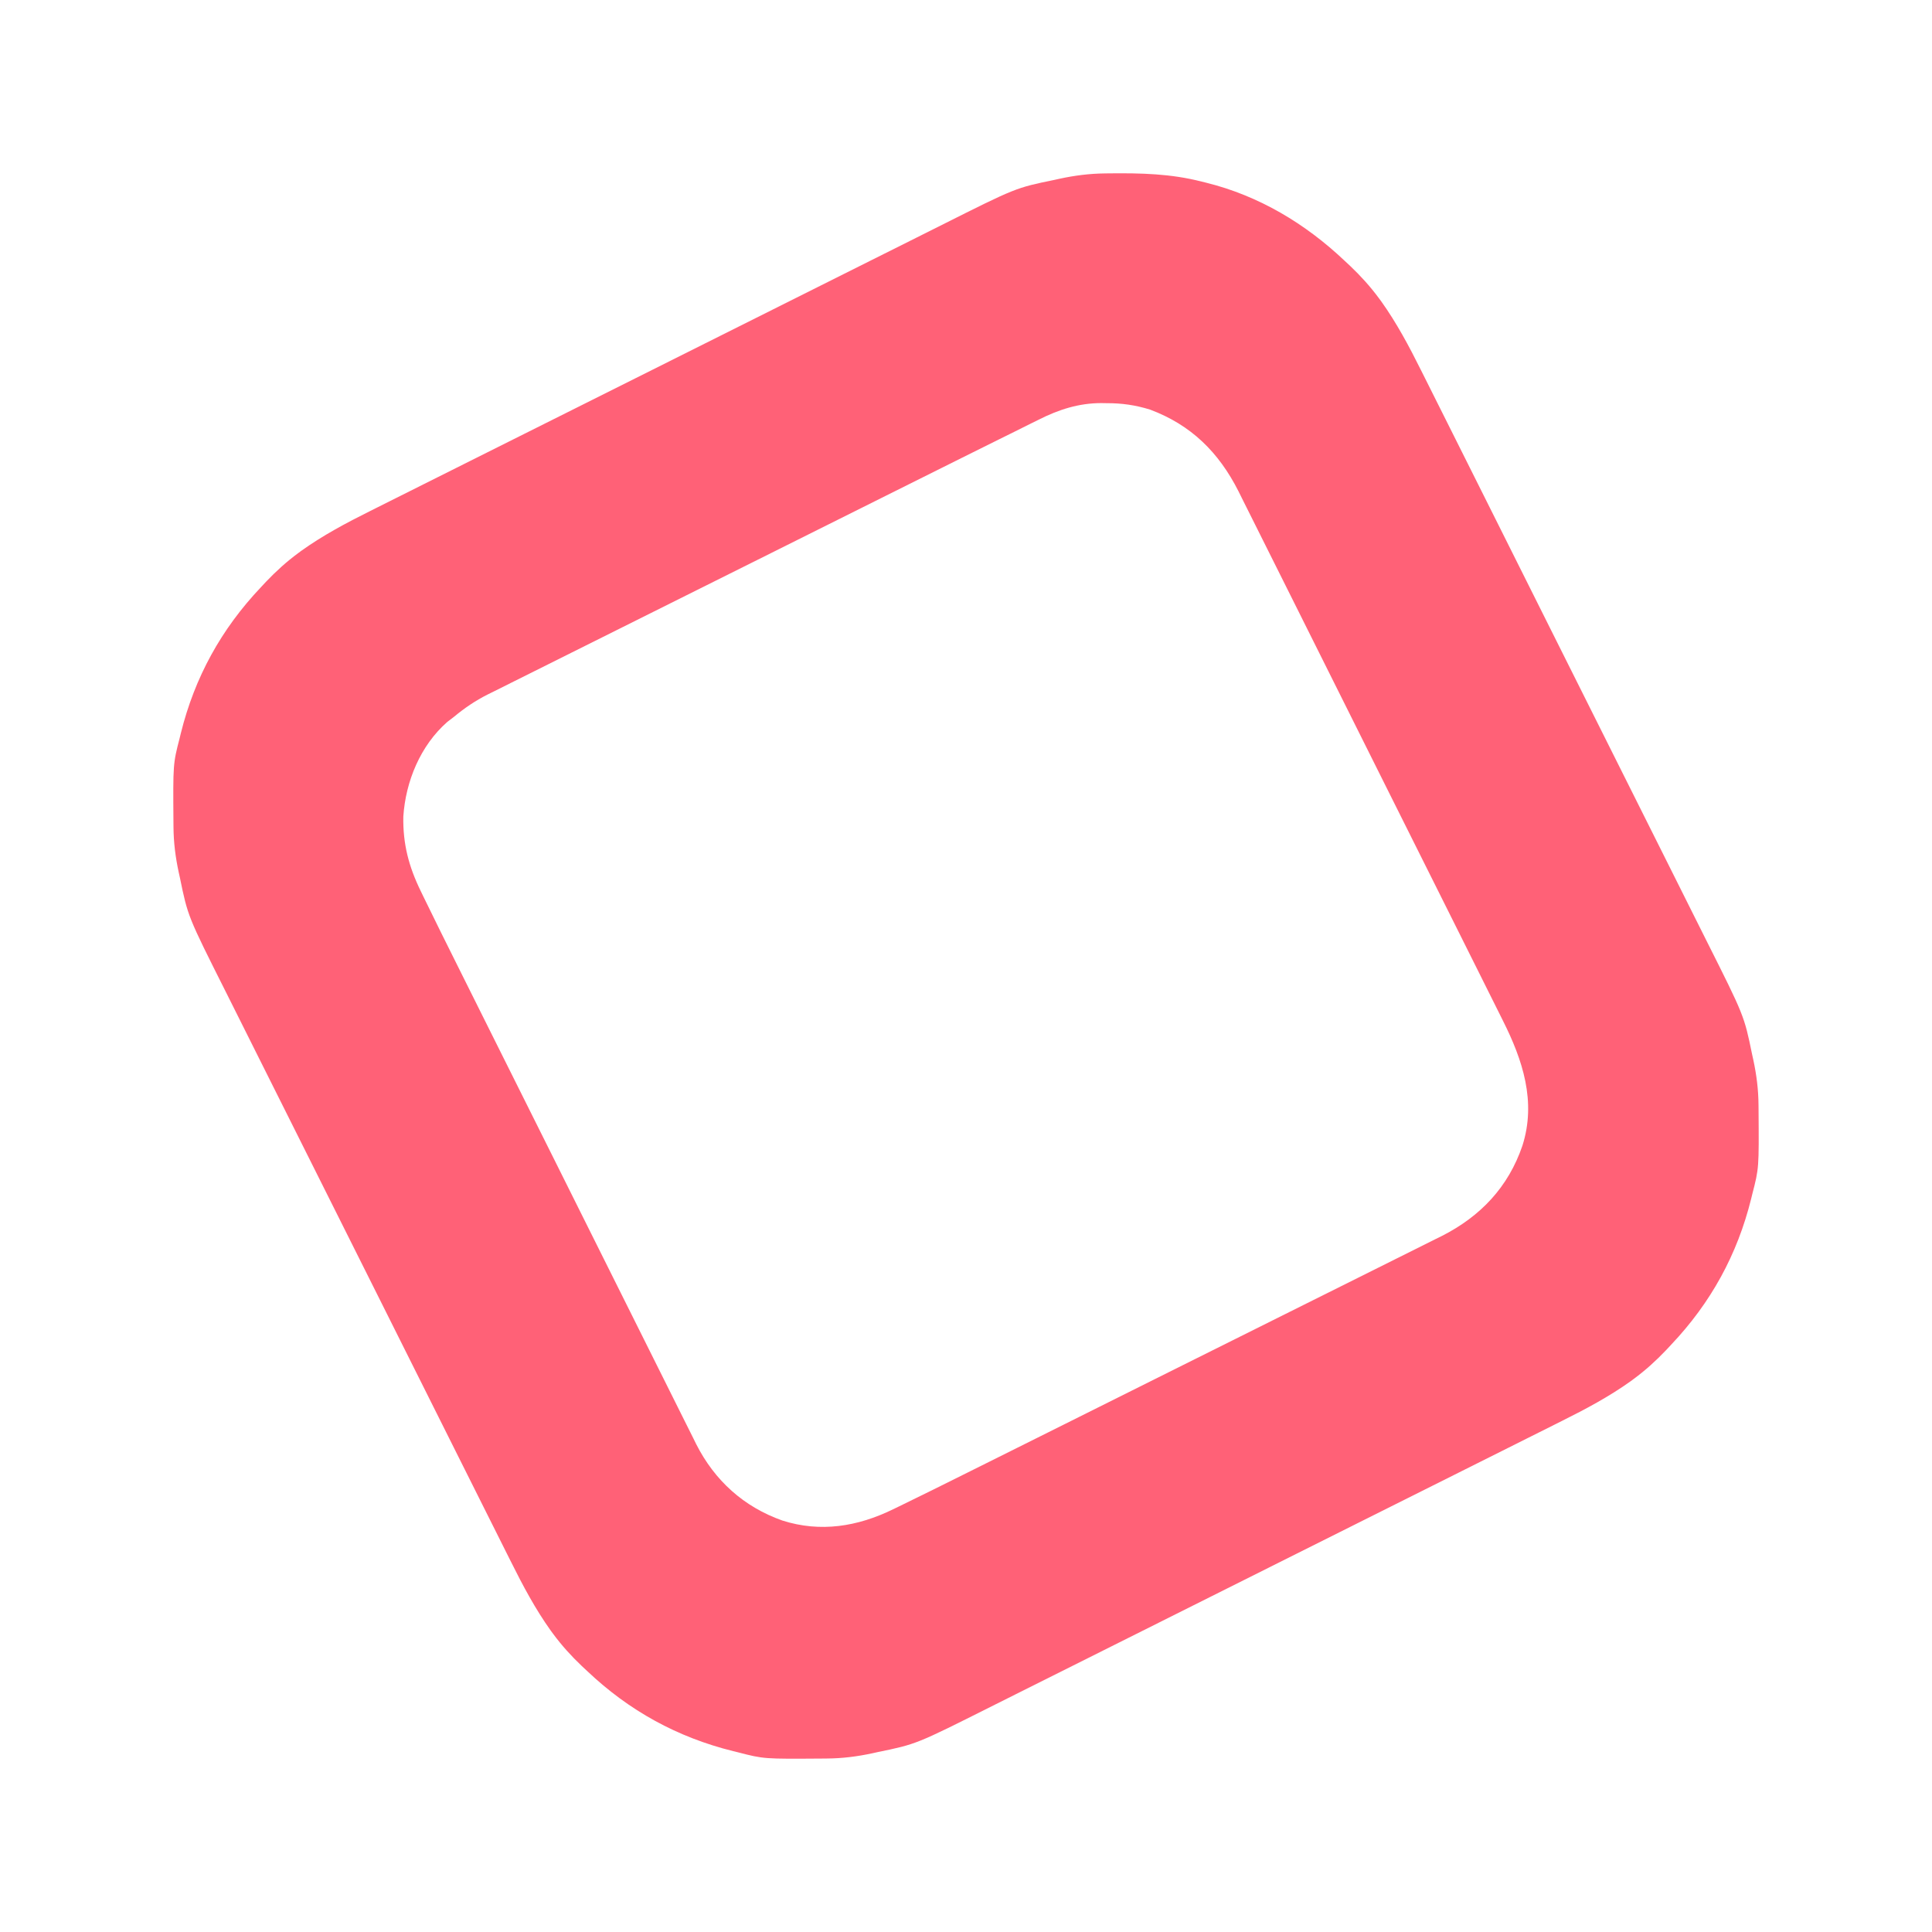
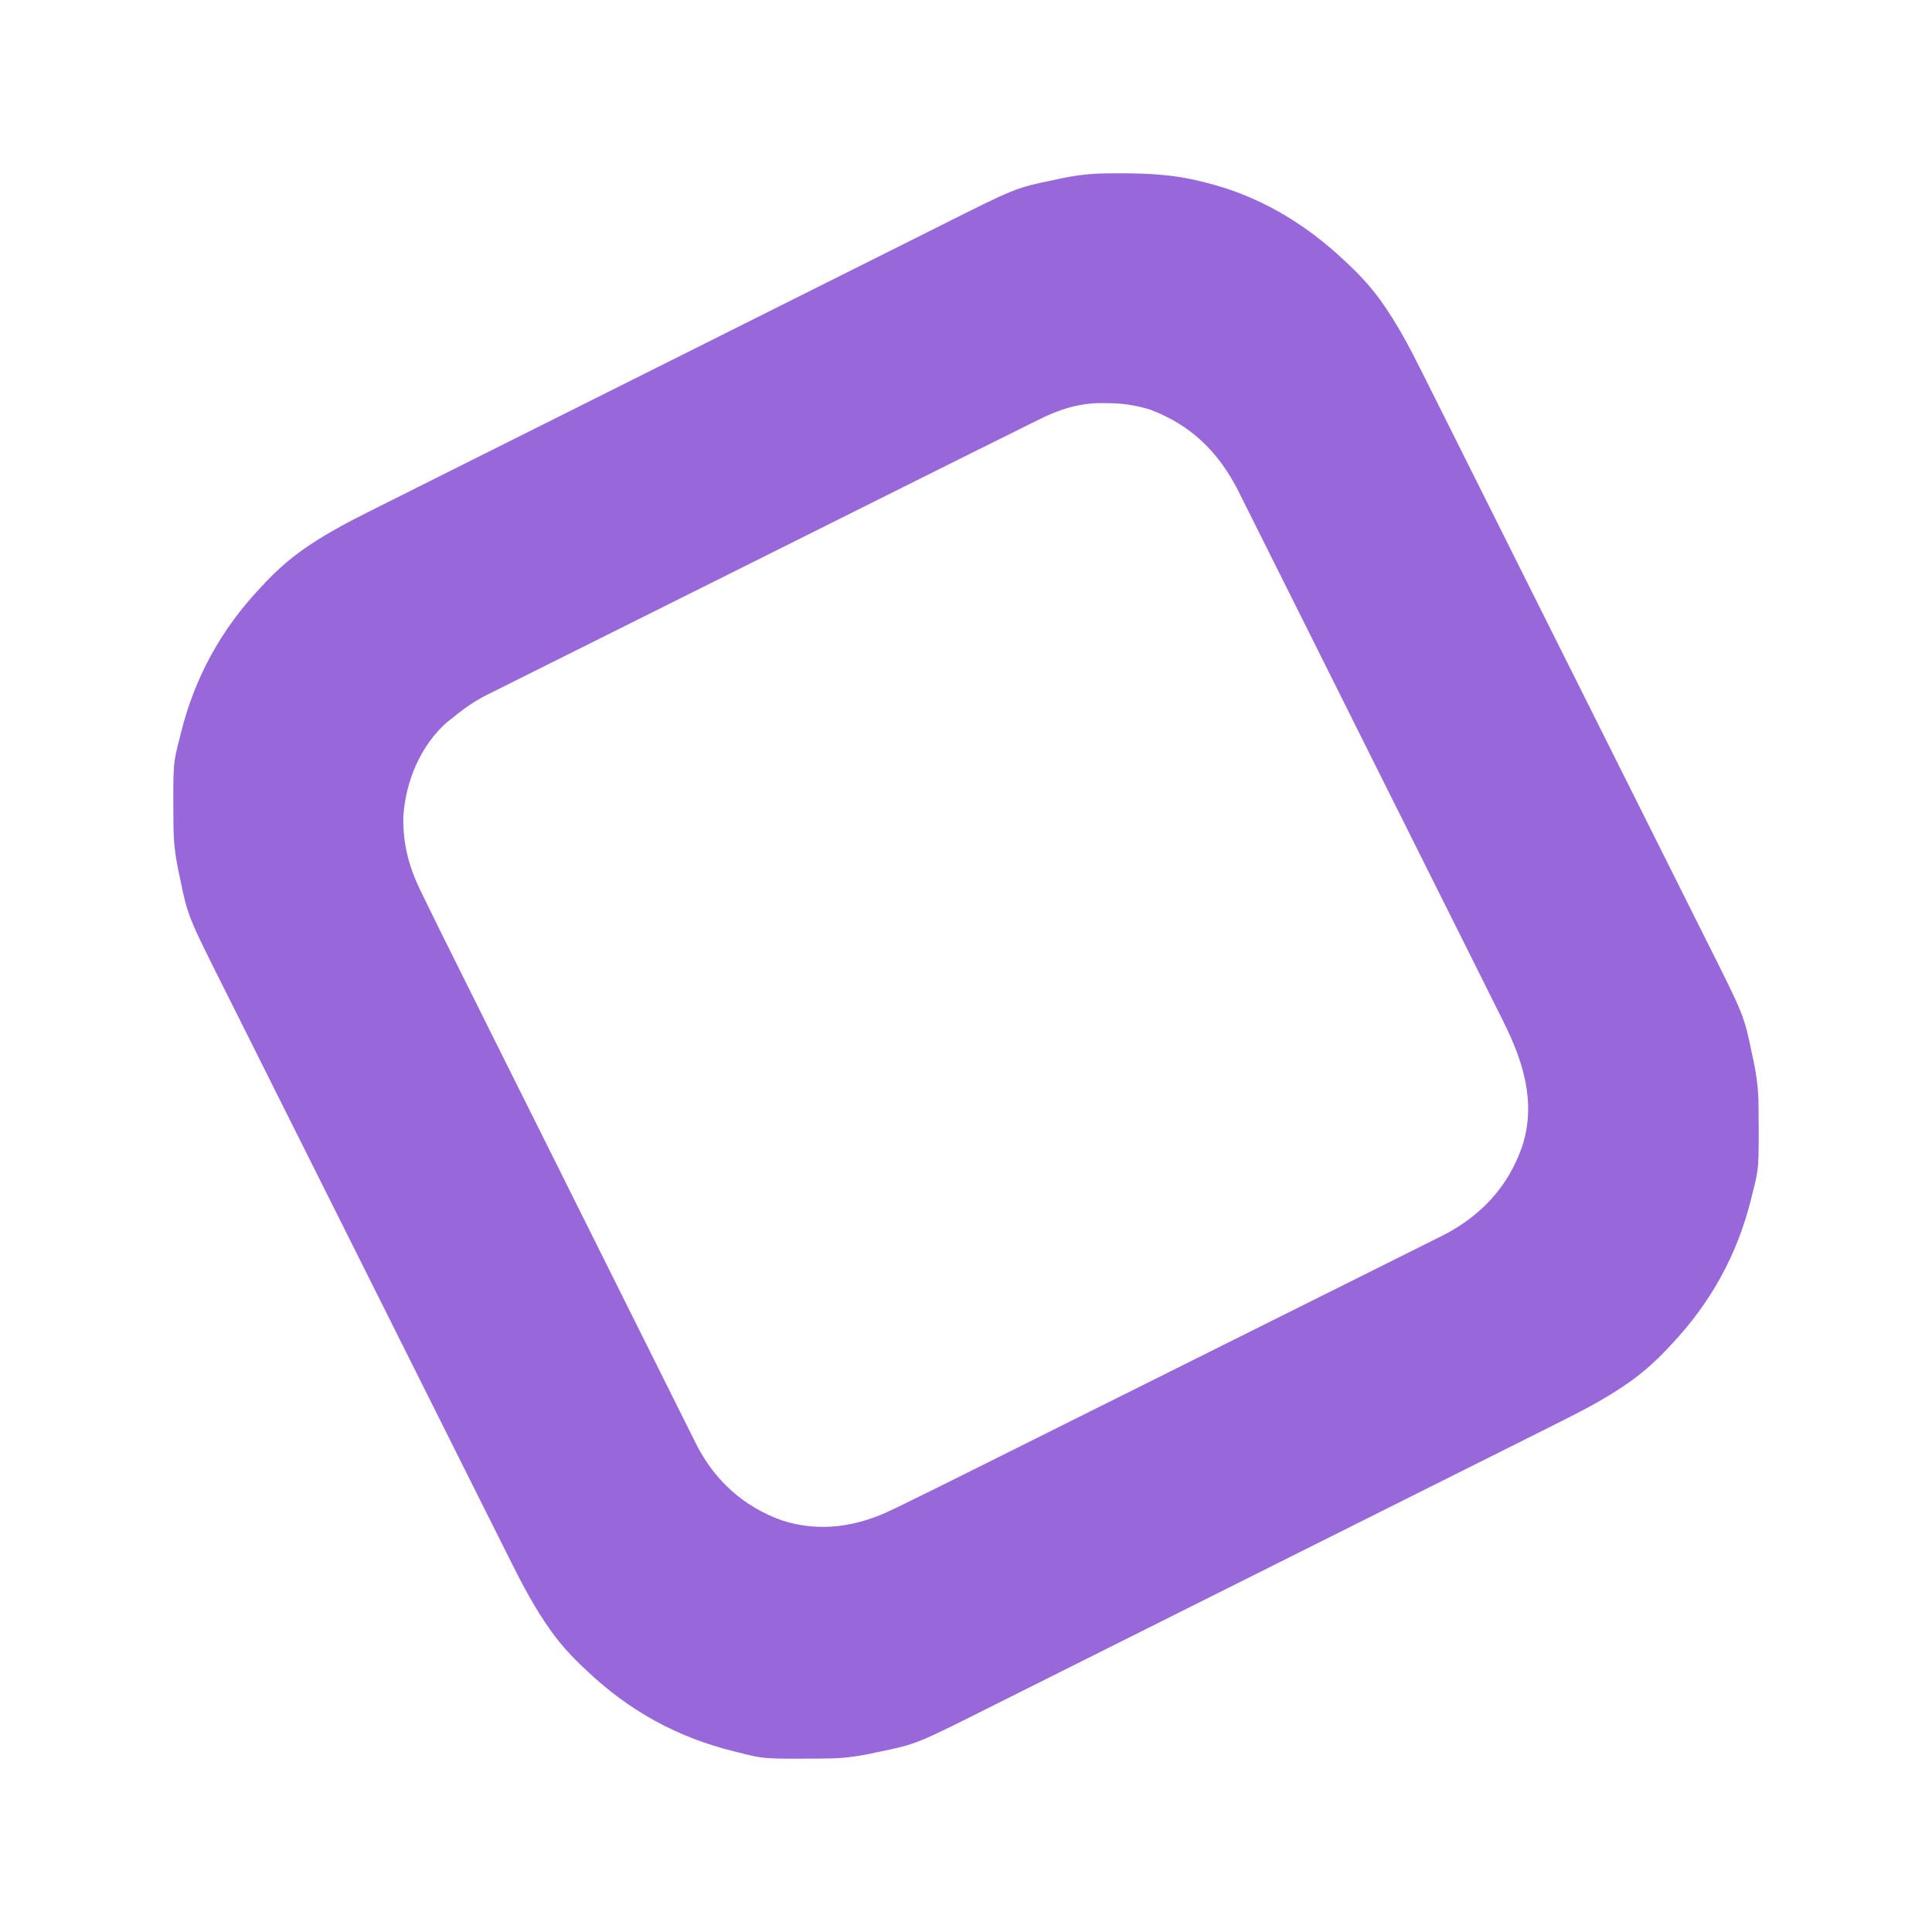
<svg xmlns="http://www.w3.org/2000/svg" version="1.1" width="1000" height="1000">
-   <path d="M0 0 C1.093 -0.015 1.093 -0.015 2.207 -0.03 C18.578 -0.204 34.164 0.126 50.117 4.238 C50.864 4.42 51.61 4.602 52.379 4.79 C79.724 11.549 103.796 25.987 124.117 45.238 C125.074 46.13 126.03 47.022 127.016 47.941 C132.451 53.114 137.344 58.511 141.805 64.551 C142.409 65.365 142.409 65.365 143.025 66.196 C151.001 77.349 157.471 89.497 163.568 101.746 C164.268 103.14 164.968 104.533 165.668 105.927 C167.566 109.707 169.457 113.491 171.347 117.276 C173.396 121.377 175.452 125.474 177.506 129.571 C181.521 137.58 185.53 145.592 189.535 153.605 C192.794 160.124 196.055 166.642 199.317 173.159 C200.26 175.043 201.203 176.926 202.146 178.81 C202.615 179.748 203.085 180.686 203.568 181.652 C212.427 199.351 221.278 217.054 230.127 234.758 C238.206 250.921 246.295 267.079 254.389 283.235 C262.72 299.862 271.043 316.493 279.358 333.128 C284.019 342.451 288.682 351.773 293.354 361.092 C297.331 369.024 301.3 376.96 305.261 384.9 C307.278 388.943 309.298 392.985 311.327 397.022 C330.896 435.972 330.896 435.972 334.992 455.926 C335.191 456.822 335.389 457.719 335.594 458.643 C337.298 466.515 338.269 474.203 338.32 482.262 C338.327 483.001 338.334 483.74 338.342 484.502 C338.566 514.898 338.566 514.898 335.117 528.238 C334.919 529.052 334.72 529.865 334.515 530.704 C327.345 559.66 313.602 584.616 293.117 606.238 C292.225 607.195 291.333 608.151 290.414 609.137 C285.241 614.572 279.844 619.465 273.805 623.926 C272.99 624.53 272.99 624.53 272.16 625.146 C261.006 633.122 248.859 639.592 236.609 645.689 C235.216 646.389 233.822 647.089 232.429 647.789 C228.648 649.687 224.864 651.578 221.079 653.468 C216.979 655.517 212.882 657.573 208.784 659.628 C200.775 663.642 192.763 667.651 184.75 671.657 C178.231 674.915 171.713 678.176 165.196 681.438 C163.313 682.381 161.429 683.324 159.545 684.267 C158.608 684.736 157.67 685.206 156.704 685.689 C139.005 694.548 121.302 703.399 103.598 712.248 C87.434 720.327 71.276 728.416 55.121 736.511 C38.494 744.841 21.863 753.164 5.228 761.479 C-4.096 766.14 -13.418 770.804 -22.736 775.475 C-30.668 779.452 -38.604 783.421 -46.544 787.382 C-50.588 789.399 -54.63 791.419 -58.667 793.449 C-97.616 813.017 -97.616 813.017 -117.57 817.113 C-118.467 817.312 -119.363 817.51 -120.287 817.715 C-128.16 819.42 -135.847 820.39 -143.906 820.441 C-144.645 820.448 -145.385 820.456 -146.146 820.463 C-176.542 820.687 -176.542 820.687 -189.883 817.238 C-190.696 817.04 -191.51 816.841 -192.348 816.636 C-221.304 809.466 -246.26 795.723 -267.883 775.238 C-268.839 774.346 -269.796 773.454 -270.781 772.535 C-276.217 767.362 -281.11 761.965 -285.57 755.926 C-285.973 755.383 -286.376 754.84 -286.791 754.281 C-294.767 743.127 -301.236 730.98 -307.334 718.731 C-308.033 717.337 -308.733 715.943 -309.434 714.55 C-311.332 710.769 -313.223 706.985 -315.113 703.2 C-317.161 699.1 -319.217 695.003 -321.272 690.905 C-325.287 682.897 -329.295 674.884 -333.301 666.871 C-336.56 660.352 -339.821 653.834 -343.083 647.317 C-344.026 645.434 -344.969 643.55 -345.911 641.667 C-346.381 640.729 -346.85 639.791 -347.334 638.825 C-356.193 621.126 -365.044 603.423 -373.892 585.719 C-381.971 569.556 -390.061 553.398 -398.155 537.242 C-406.486 520.615 -414.809 503.984 -423.124 487.349 C-427.784 478.025 -432.448 468.703 -437.12 459.385 C-441.096 451.453 -445.066 443.517 -449.027 435.577 C-451.044 431.533 -453.064 427.492 -455.093 423.454 C-474.662 384.505 -474.662 384.505 -478.758 364.551 C-478.956 363.654 -479.155 362.758 -479.359 361.834 C-481.064 353.961 -482.034 346.274 -482.086 338.215 C-482.093 337.476 -482.1 336.736 -482.107 335.975 C-482.332 305.579 -482.332 305.579 -478.883 292.238 C-478.684 291.425 -478.485 290.611 -478.281 289.773 C-471.11 260.817 -457.367 235.861 -436.883 214.238 C-435.545 212.804 -435.545 212.804 -434.18 211.34 C-429.007 205.904 -423.61 201.012 -417.57 196.551 C-417.027 196.148 -416.485 195.745 -415.925 195.33 C-404.772 187.354 -392.624 180.885 -380.375 174.787 C-378.981 174.088 -377.588 173.388 -376.194 172.688 C-372.414 170.789 -368.63 168.898 -364.845 167.009 C-360.744 164.96 -356.647 162.904 -352.55 160.849 C-344.541 156.834 -336.529 152.826 -328.516 148.82 C-321.997 145.561 -315.479 142.3 -308.962 139.038 C-307.078 138.095 -305.195 137.152 -303.311 136.21 C-301.904 135.505 -301.904 135.505 -300.469 134.787 C-282.77 125.928 -265.067 117.077 -247.363 108.229 C-231.2 100.15 -215.042 92.06 -198.886 83.966 C-182.259 75.636 -165.628 67.313 -148.994 58.997 C-139.67 54.337 -130.348 49.673 -121.029 45.001 C-113.097 41.025 -105.161 37.055 -97.221 33.094 C-93.178 31.077 -89.136 29.057 -85.099 27.028 C-46.149 7.459 -46.149 7.459 -26.195 3.363 C-25.299 3.165 -24.402 2.966 -23.479 2.762 C-15.662 1.069 -8.001 0.09 0 0 Z M-34.42 127.544 C-36.022 128.334 -36.022 128.334 -37.656 129.14 C-41.071 130.827 -44.477 132.532 -47.883 134.238 C-50.116 135.344 -52.351 136.448 -54.586 137.55 C-61.174 140.805 -67.75 144.082 -74.325 147.364 C-77.724 149.061 -81.124 150.755 -84.524 152.45 C-92.67 156.511 -100.813 160.575 -108.956 164.64 C-111.261 165.791 -113.566 166.941 -115.871 168.092 C-130.246 175.266 -144.62 182.442 -158.992 189.622 C-162.296 191.273 -165.6 192.923 -168.903 194.573 C-169.724 194.984 -170.545 195.394 -171.391 195.816 C-184.74 202.484 -198.093 209.144 -211.447 215.801 C-225.21 222.661 -238.969 229.528 -252.724 236.403 C-260.427 240.253 -268.131 244.1 -275.841 247.938 C-282.39 251.198 -288.935 254.465 -295.477 257.742 C-298.809 259.41 -302.143 261.076 -305.481 262.733 C-309.106 264.532 -312.723 266.346 -316.339 268.162 C-317.385 268.678 -318.431 269.195 -319.509 269.726 C-325.902 272.957 -331.377 276.671 -336.883 281.238 C-338.049 282.135 -339.215 283.031 -340.383 283.926 C-354.268 296.104 -361.926 314.696 -363.121 332.859 C-363.397 347.033 -360.294 358.802 -354.094 371.494 C-353.613 372.489 -353.132 373.484 -352.636 374.509 C-346.779 386.583 -340.794 398.594 -334.803 410.602 C-333.448 413.319 -332.094 416.036 -330.74 418.754 C-326.298 427.671 -321.852 436.585 -317.404 445.499 C-316.245 447.822 -315.086 450.145 -313.927 452.468 C-306.701 466.951 -299.473 481.434 -292.242 495.914 C-290.578 499.245 -288.914 502.576 -287.251 505.907 C-286.837 506.735 -286.424 507.563 -285.998 508.416 C-279.281 521.867 -272.574 535.323 -265.87 548.781 C-258.963 562.647 -252.047 576.508 -245.122 590.366 C-241.243 598.127 -237.369 605.89 -233.505 613.659 C-230.221 620.261 -226.929 626.859 -223.626 633.452 C-221.944 636.81 -220.266 640.17 -218.598 643.536 C-216.787 647.192 -214.956 650.839 -213.124 654.485 C-212.606 655.537 -212.088 656.59 -211.555 657.674 C-201.989 676.565 -186.931 690.196 -166.914 697.273 C-147.168 703.559 -127.979 700.4 -109.621 691.443 C-108.128 690.721 -108.128 690.721 -106.604 689.984 C-94.598 684.164 -82.656 678.214 -70.717 672.257 C-68.023 670.914 -65.329 669.571 -62.634 668.229 C-53.791 663.824 -44.951 659.415 -36.111 655.004 C-33.806 653.854 -31.502 652.705 -29.198 651.555 C-14.828 644.386 -0.46 637.215 13.907 630.04 C17.212 628.389 20.517 626.739 23.822 625.088 C25.054 624.473 25.054 624.473 26.311 623.846 C39.651 617.184 52.995 610.532 66.342 603.884 C80.097 597.033 93.848 590.172 107.594 583.302 C115.292 579.456 122.992 575.613 130.697 571.781 C137.246 568.524 143.791 565.258 150.332 561.981 C153.662 560.313 156.994 558.649 160.331 556.996 C163.96 555.197 167.58 553.38 171.199 551.561 C172.238 551.05 173.277 550.539 174.347 550.013 C194.421 539.848 208.822 524.661 216.117 503.238 C223.392 480.409 216.265 458.872 205.958 438.398 C205.349 437.174 204.74 435.95 204.133 434.725 C202.481 431.401 200.82 428.082 199.156 424.765 C197.356 421.17 195.566 417.57 193.774 413.971 C190.27 406.938 186.757 399.909 183.241 392.881 C180.382 387.166 177.525 381.449 174.67 375.731 C174.263 374.915 173.855 374.099 173.436 373.258 C172.608 371.6 171.78 369.941 170.952 368.283 C163.201 352.761 155.44 337.243 147.676 321.728 C140.585 307.554 133.506 293.375 126.434 279.192 C119.157 264.601 111.872 250.014 104.578 235.432 C100.488 227.256 96.402 219.079 92.325 210.897 C88.855 203.934 85.377 196.975 81.888 190.021 C80.111 186.478 78.337 182.933 76.574 179.383 C74.956 176.125 73.327 172.873 71.688 169.624 C70.827 167.91 69.978 166.19 69.129 164.469 C58.914 144.316 44.652 130.208 23.383 122.246 C15.8 119.906 8.805 118.896 0.867 118.926 C-0.411 118.902 -0.411 118.902 -1.715 118.877 C-13.549 118.868 -23.953 122.247 -34.42 127.544 Z " fill="#FF6177" transform="translate(571.8828,89.76172)" />
+   <path d="M0 0 C1.093 -0.015 1.093 -0.015 2.207 -0.03 C18.578 -0.204 34.164 0.126 50.117 4.238 C50.864 4.42 51.61 4.602 52.379 4.79 C79.724 11.549 103.796 25.987 124.117 45.238 C125.074 46.13 126.03 47.022 127.016 47.941 C132.451 53.114 137.344 58.511 141.805 64.551 C142.409 65.365 142.409 65.365 143.025 66.196 C151.001 77.349 157.471 89.497 163.568 101.746 C164.268 103.14 164.968 104.533 165.668 105.927 C167.566 109.707 169.457 113.491 171.347 117.276 C173.396 121.377 175.452 125.474 177.506 129.571 C181.521 137.58 185.53 145.592 189.535 153.605 C192.794 160.124 196.055 166.642 199.317 173.159 C200.26 175.043 201.203 176.926 202.146 178.81 C202.615 179.748 203.085 180.686 203.568 181.652 C212.427 199.351 221.278 217.054 230.127 234.758 C238.206 250.921 246.295 267.079 254.389 283.235 C262.72 299.862 271.043 316.493 279.358 333.128 C284.019 342.451 288.682 351.773 293.354 361.092 C297.331 369.024 301.3 376.96 305.261 384.9 C307.278 388.943 309.298 392.985 311.327 397.022 C330.896 435.972 330.896 435.972 334.992 455.926 C335.191 456.822 335.389 457.719 335.594 458.643 C337.298 466.515 338.269 474.203 338.32 482.262 C338.327 483.001 338.334 483.74 338.342 484.502 C338.566 514.898 338.566 514.898 335.117 528.238 C334.919 529.052 334.72 529.865 334.515 530.704 C327.345 559.66 313.602 584.616 293.117 606.238 C292.225 607.195 291.333 608.151 290.414 609.137 C285.241 614.572 279.844 619.465 273.805 623.926 C272.99 624.53 272.99 624.53 272.16 625.146 C261.006 633.122 248.859 639.592 236.609 645.689 C235.216 646.389 233.822 647.089 232.429 647.789 C228.648 649.687 224.864 651.578 221.079 653.468 C216.979 655.517 212.882 657.573 208.784 659.628 C200.775 663.642 192.763 667.651 184.75 671.657 C178.231 674.915 171.713 678.176 165.196 681.438 C163.313 682.381 161.429 683.324 159.545 684.267 C158.608 684.736 157.67 685.206 156.704 685.689 C139.005 694.548 121.302 703.399 103.598 712.248 C87.434 720.327 71.276 728.416 55.121 736.511 C38.494 744.841 21.863 753.164 5.228 761.479 C-4.096 766.14 -13.418 770.804 -22.736 775.475 C-30.668 779.452 -38.604 783.421 -46.544 787.382 C-50.588 789.399 -54.63 791.419 -58.667 793.449 C-97.616 813.017 -97.616 813.017 -117.57 817.113 C-118.467 817.312 -119.363 817.51 -120.287 817.715 C-128.16 819.42 -135.847 820.39 -143.906 820.441 C-144.645 820.448 -145.385 820.456 -146.146 820.463 C-176.542 820.687 -176.542 820.687 -189.883 817.238 C-190.696 817.04 -191.51 816.841 -192.348 816.636 C-221.304 809.466 -246.26 795.723 -267.883 775.238 C-268.839 774.346 -269.796 773.454 -270.781 772.535 C-276.217 767.362 -281.11 761.965 -285.57 755.926 C-285.973 755.383 -286.376 754.84 -286.791 754.281 C-294.767 743.127 -301.236 730.98 -307.334 718.731 C-308.033 717.337 -308.733 715.943 -309.434 714.55 C-311.332 710.769 -313.223 706.985 -315.113 703.2 C-317.161 699.1 -319.217 695.003 -321.272 690.905 C-325.287 682.897 -329.295 674.884 -333.301 666.871 C-336.56 660.352 -339.821 653.834 -343.083 647.317 C-344.026 645.434 -344.969 643.55 -345.911 641.667 C-346.381 640.729 -346.85 639.791 -347.334 638.825 C-356.193 621.126 -365.044 603.423 -373.892 585.719 C-381.971 569.556 -390.061 553.398 -398.155 537.242 C-406.486 520.615 -414.809 503.984 -423.124 487.349 C-427.784 478.025 -432.448 468.703 -437.12 459.385 C-441.096 451.453 -445.066 443.517 -449.027 435.577 C-451.044 431.533 -453.064 427.492 -455.093 423.454 C-474.662 384.505 -474.662 384.505 -478.758 364.551 C-478.956 363.654 -479.155 362.758 -479.359 361.834 C-481.064 353.961 -482.034 346.274 -482.086 338.215 C-482.093 337.476 -482.1 336.736 -482.107 335.975 C-482.332 305.579 -482.332 305.579 -478.883 292.238 C-478.684 291.425 -478.485 290.611 -478.281 289.773 C-471.11 260.817 -457.367 235.861 -436.883 214.238 C-435.545 212.804 -435.545 212.804 -434.18 211.34 C-429.007 205.904 -423.61 201.012 -417.57 196.551 C-417.027 196.148 -416.485 195.745 -415.925 195.33 C-404.772 187.354 -392.624 180.885 -380.375 174.787 C-378.981 174.088 -377.588 173.388 -376.194 172.688 C-372.414 170.789 -368.63 168.898 -364.845 167.009 C-360.744 164.96 -356.647 162.904 -352.55 160.849 C-344.541 156.834 -336.529 152.826 -328.516 148.82 C-321.997 145.561 -315.479 142.3 -308.962 139.038 C-307.078 138.095 -305.195 137.152 -303.311 136.21 C-301.904 135.505 -301.904 135.505 -300.469 134.787 C-282.77 125.928 -265.067 117.077 -247.363 108.229 C-231.2 100.15 -215.042 92.06 -198.886 83.966 C-182.259 75.636 -165.628 67.313 -148.994 58.997 C-139.67 54.337 -130.348 49.673 -121.029 45.001 C-113.097 41.025 -105.161 37.055 -97.221 33.094 C-93.178 31.077 -89.136 29.057 -85.099 27.028 C-46.149 7.459 -46.149 7.459 -26.195 3.363 C-25.299 3.165 -24.402 2.966 -23.479 2.762 C-15.662 1.069 -8.001 0.09 0 0 Z M-34.42 127.544 C-36.022 128.334 -36.022 128.334 -37.656 129.14 C-41.071 130.827 -44.477 132.532 -47.883 134.238 C-50.116 135.344 -52.351 136.448 -54.586 137.55 C-61.174 140.805 -67.75 144.082 -74.325 147.364 C-77.724 149.061 -81.124 150.755 -84.524 152.45 C-92.67 156.511 -100.813 160.575 -108.956 164.64 C-111.261 165.791 -113.566 166.941 -115.871 168.092 C-130.246 175.266 -144.62 182.442 -158.992 189.622 C-162.296 191.273 -165.6 192.923 -168.903 194.573 C-169.724 194.984 -170.545 195.394 -171.391 195.816 C-184.74 202.484 -198.093 209.144 -211.447 215.801 C-225.21 222.661 -238.969 229.528 -252.724 236.403 C-260.427 240.253 -268.131 244.1 -275.841 247.938 C-282.39 251.198 -288.935 254.465 -295.477 257.742 C-298.809 259.41 -302.143 261.076 -305.481 262.733 C-309.106 264.532 -312.723 266.346 -316.339 268.162 C-317.385 268.678 -318.431 269.195 -319.509 269.726 C-325.902 272.957 -331.377 276.671 -336.883 281.238 C-338.049 282.135 -339.215 283.031 -340.383 283.926 C-354.268 296.104 -361.926 314.696 -363.121 332.859 C-363.397 347.033 -360.294 358.802 -354.094 371.494 C-353.613 372.489 -353.132 373.484 -352.636 374.509 C-346.779 386.583 -340.794 398.594 -334.803 410.602 C-333.448 413.319 -332.094 416.036 -330.74 418.754 C-326.298 427.671 -321.852 436.585 -317.404 445.499 C-316.245 447.822 -315.086 450.145 -313.927 452.468 C-306.701 466.951 -299.473 481.434 -292.242 495.914 C-290.578 499.245 -288.914 502.576 -287.251 505.907 C-286.837 506.735 -286.424 507.563 -285.998 508.416 C-279.281 521.867 -272.574 535.323 -265.87 548.781 C-258.963 562.647 -252.047 576.508 -245.122 590.366 C-241.243 598.127 -237.369 605.89 -233.505 613.659 C-230.221 620.261 -226.929 626.859 -223.626 633.452 C-221.944 636.81 -220.266 640.17 -218.598 643.536 C-216.787 647.192 -214.956 650.839 -213.124 654.485 C-212.606 655.537 -212.088 656.59 -211.555 657.674 C-201.989 676.565 -186.931 690.196 -166.914 697.273 C-147.168 703.559 -127.979 700.4 -109.621 691.443 C-108.128 690.721 -108.128 690.721 -106.604 689.984 C-94.598 684.164 -82.656 678.214 -70.717 672.257 C-68.023 670.914 -65.329 669.571 -62.634 668.229 C-53.791 663.824 -44.951 659.415 -36.111 655.004 C-33.806 653.854 -31.502 652.705 -29.198 651.555 C-14.828 644.386 -0.46 637.215 13.907 630.04 C17.212 628.389 20.517 626.739 23.822 625.088 C25.054 624.473 25.054 624.473 26.311 623.846 C39.651 617.184 52.995 610.532 66.342 603.884 C80.097 597.033 93.848 590.172 107.594 583.302 C115.292 579.456 122.992 575.613 130.697 571.781 C137.246 568.524 143.791 565.258 150.332 561.981 C153.662 560.313 156.994 558.649 160.331 556.996 C163.96 555.197 167.58 553.38 171.199 551.561 C172.238 551.05 173.277 550.539 174.347 550.013 C194.421 539.848 208.822 524.661 216.117 503.238 C223.392 480.409 216.265 458.872 205.958 438.398 C205.349 437.174 204.74 435.95 204.133 434.725 C202.481 431.401 200.82 428.082 199.156 424.765 C197.356 421.17 195.566 417.57 193.774 413.971 C190.27 406.938 186.757 399.909 183.241 392.881 C180.382 387.166 177.525 381.449 174.67 375.731 C174.263 374.915 173.855 374.099 173.436 373.258 C172.608 371.6 171.78 369.941 170.952 368.283 C163.201 352.761 155.44 337.243 147.676 321.728 C140.585 307.554 133.506 293.375 126.434 279.192 C119.157 264.601 111.872 250.014 104.578 235.432 C100.488 227.256 96.402 219.079 92.325 210.897 C88.855 203.934 85.377 196.975 81.888 190.021 C80.111 186.478 78.337 182.933 76.574 179.383 C74.956 176.125 73.327 172.873 71.688 169.624 C70.827 167.91 69.978 166.19 69.129 164.469 C58.914 144.316 44.652 130.208 23.383 122.246 C15.8 119.906 8.805 118.896 0.867 118.926 C-0.411 118.902 -0.411 118.902 -1.715 118.877 C-13.549 118.868 -23.953 122.247 -34.42 127.544 Z " fill="#9868db" transform="translate(571.8828,89.76172)" />
</svg>
